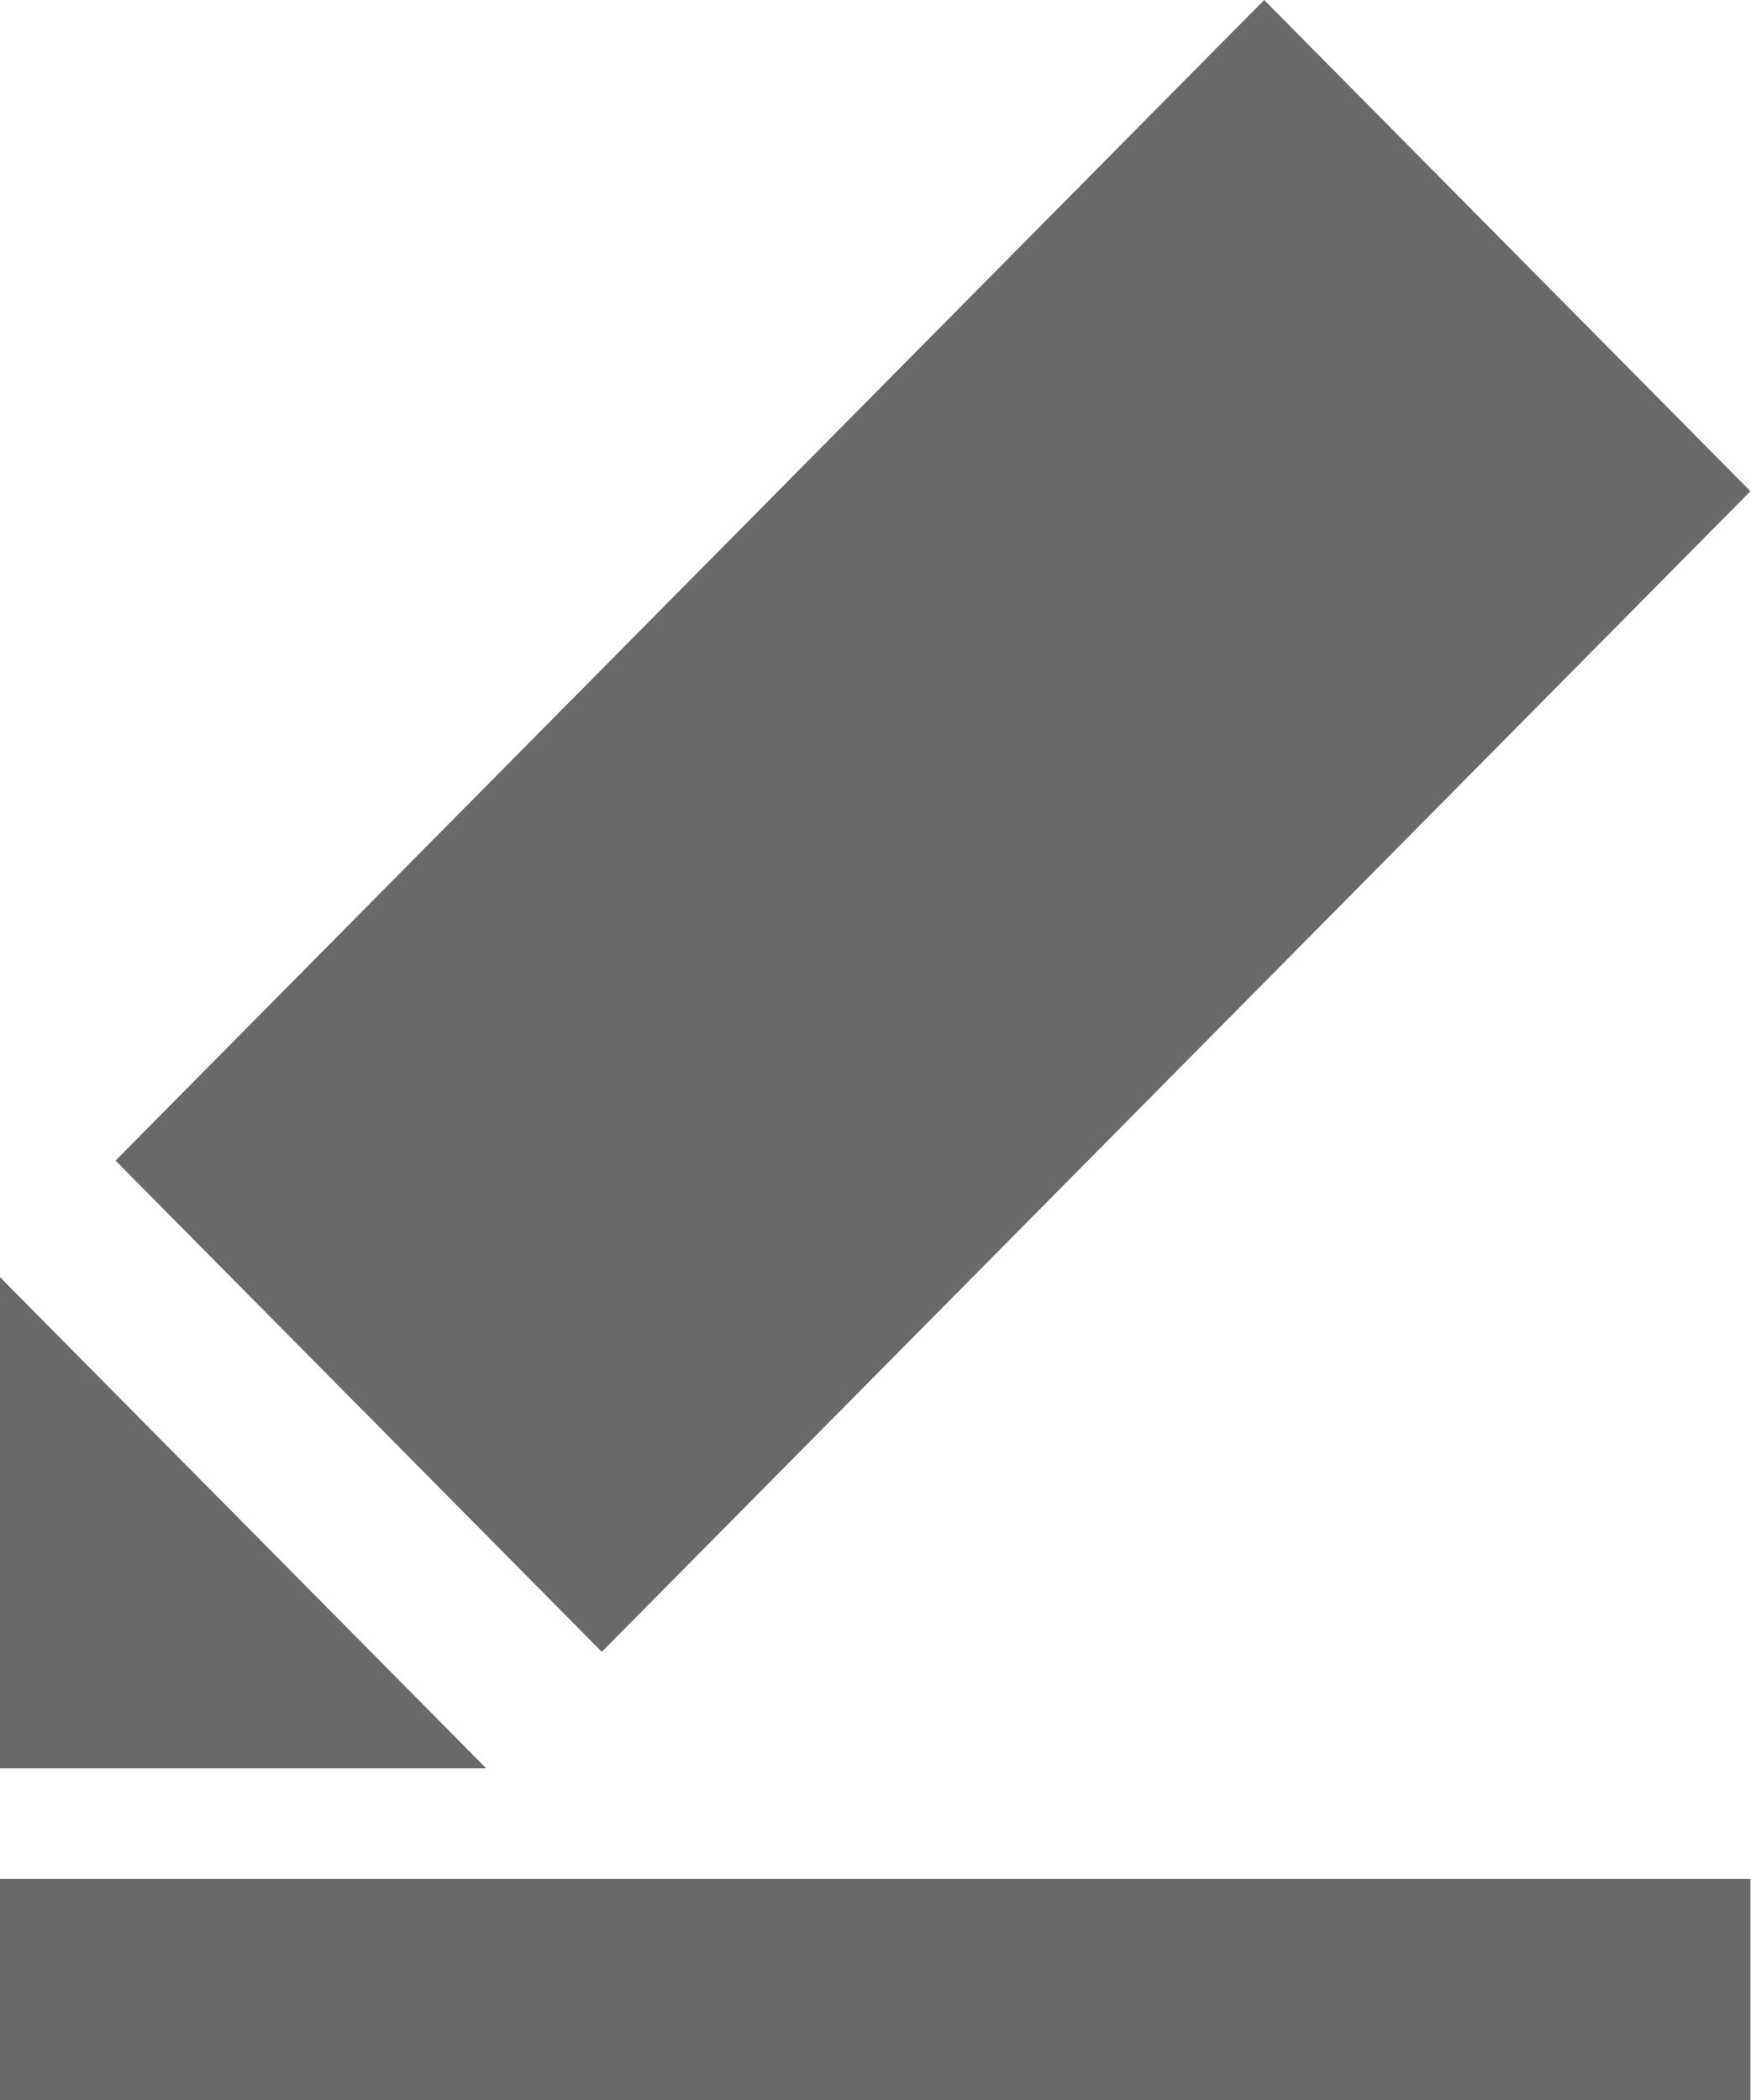
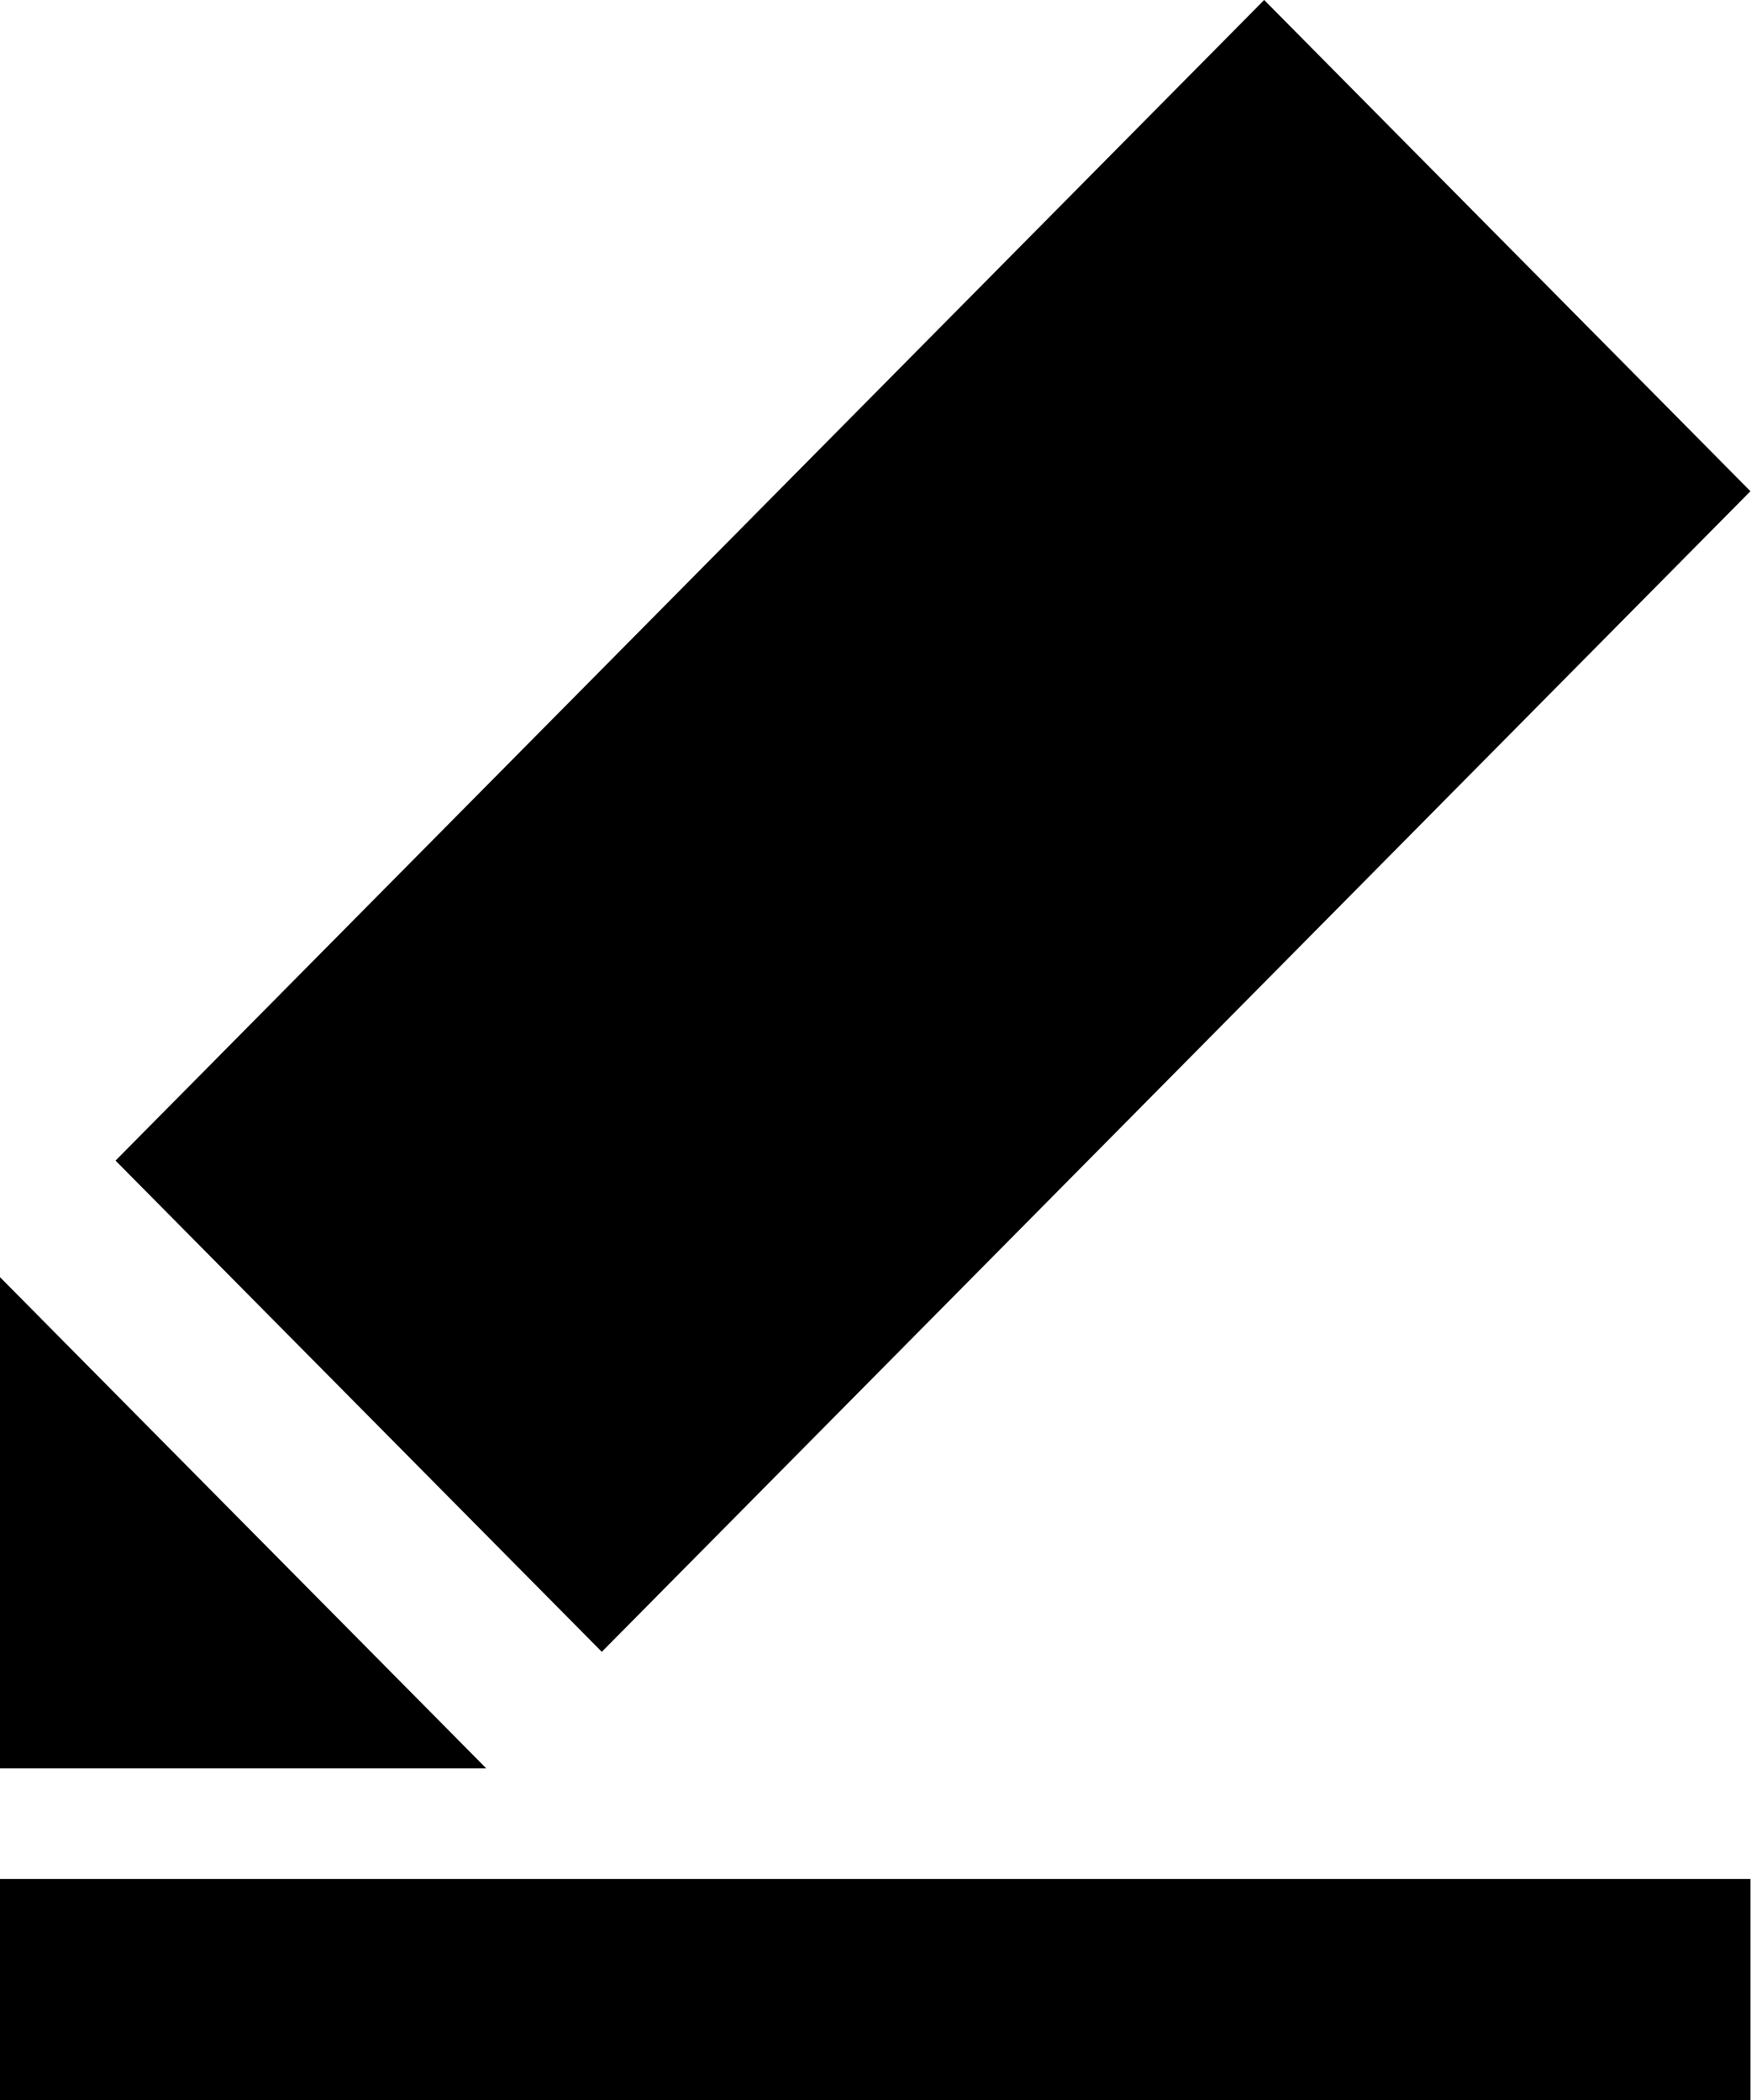
<svg xmlns="http://www.w3.org/2000/svg" width="10" height="12" viewBox="0 0 10 12" fill="none">
-   <path fill-rule="evenodd" clip-rule="evenodd" d="M0 7.298L0 10.105L2.778 10.105L0 7.298ZM7.222 0L0.66 6.632L3.438 9.439L10 2.807L7.222 0Z" fill="#696969" />
-   <path d="M0 10.737H10V12H0V10.737Z" fill="#696969" />
+   <path fill-rule="evenodd" clip-rule="evenodd" d="M0 7.298L0 10.105L2.778 10.105L0 7.298ZM7.222 0L0.66 6.632L3.438 9.439L10 2.807L7.222 0Z" fill="#000" />
+   <path d="M0 10.737H10V12H0V10.737Z" fill="#000" />
</svg>
